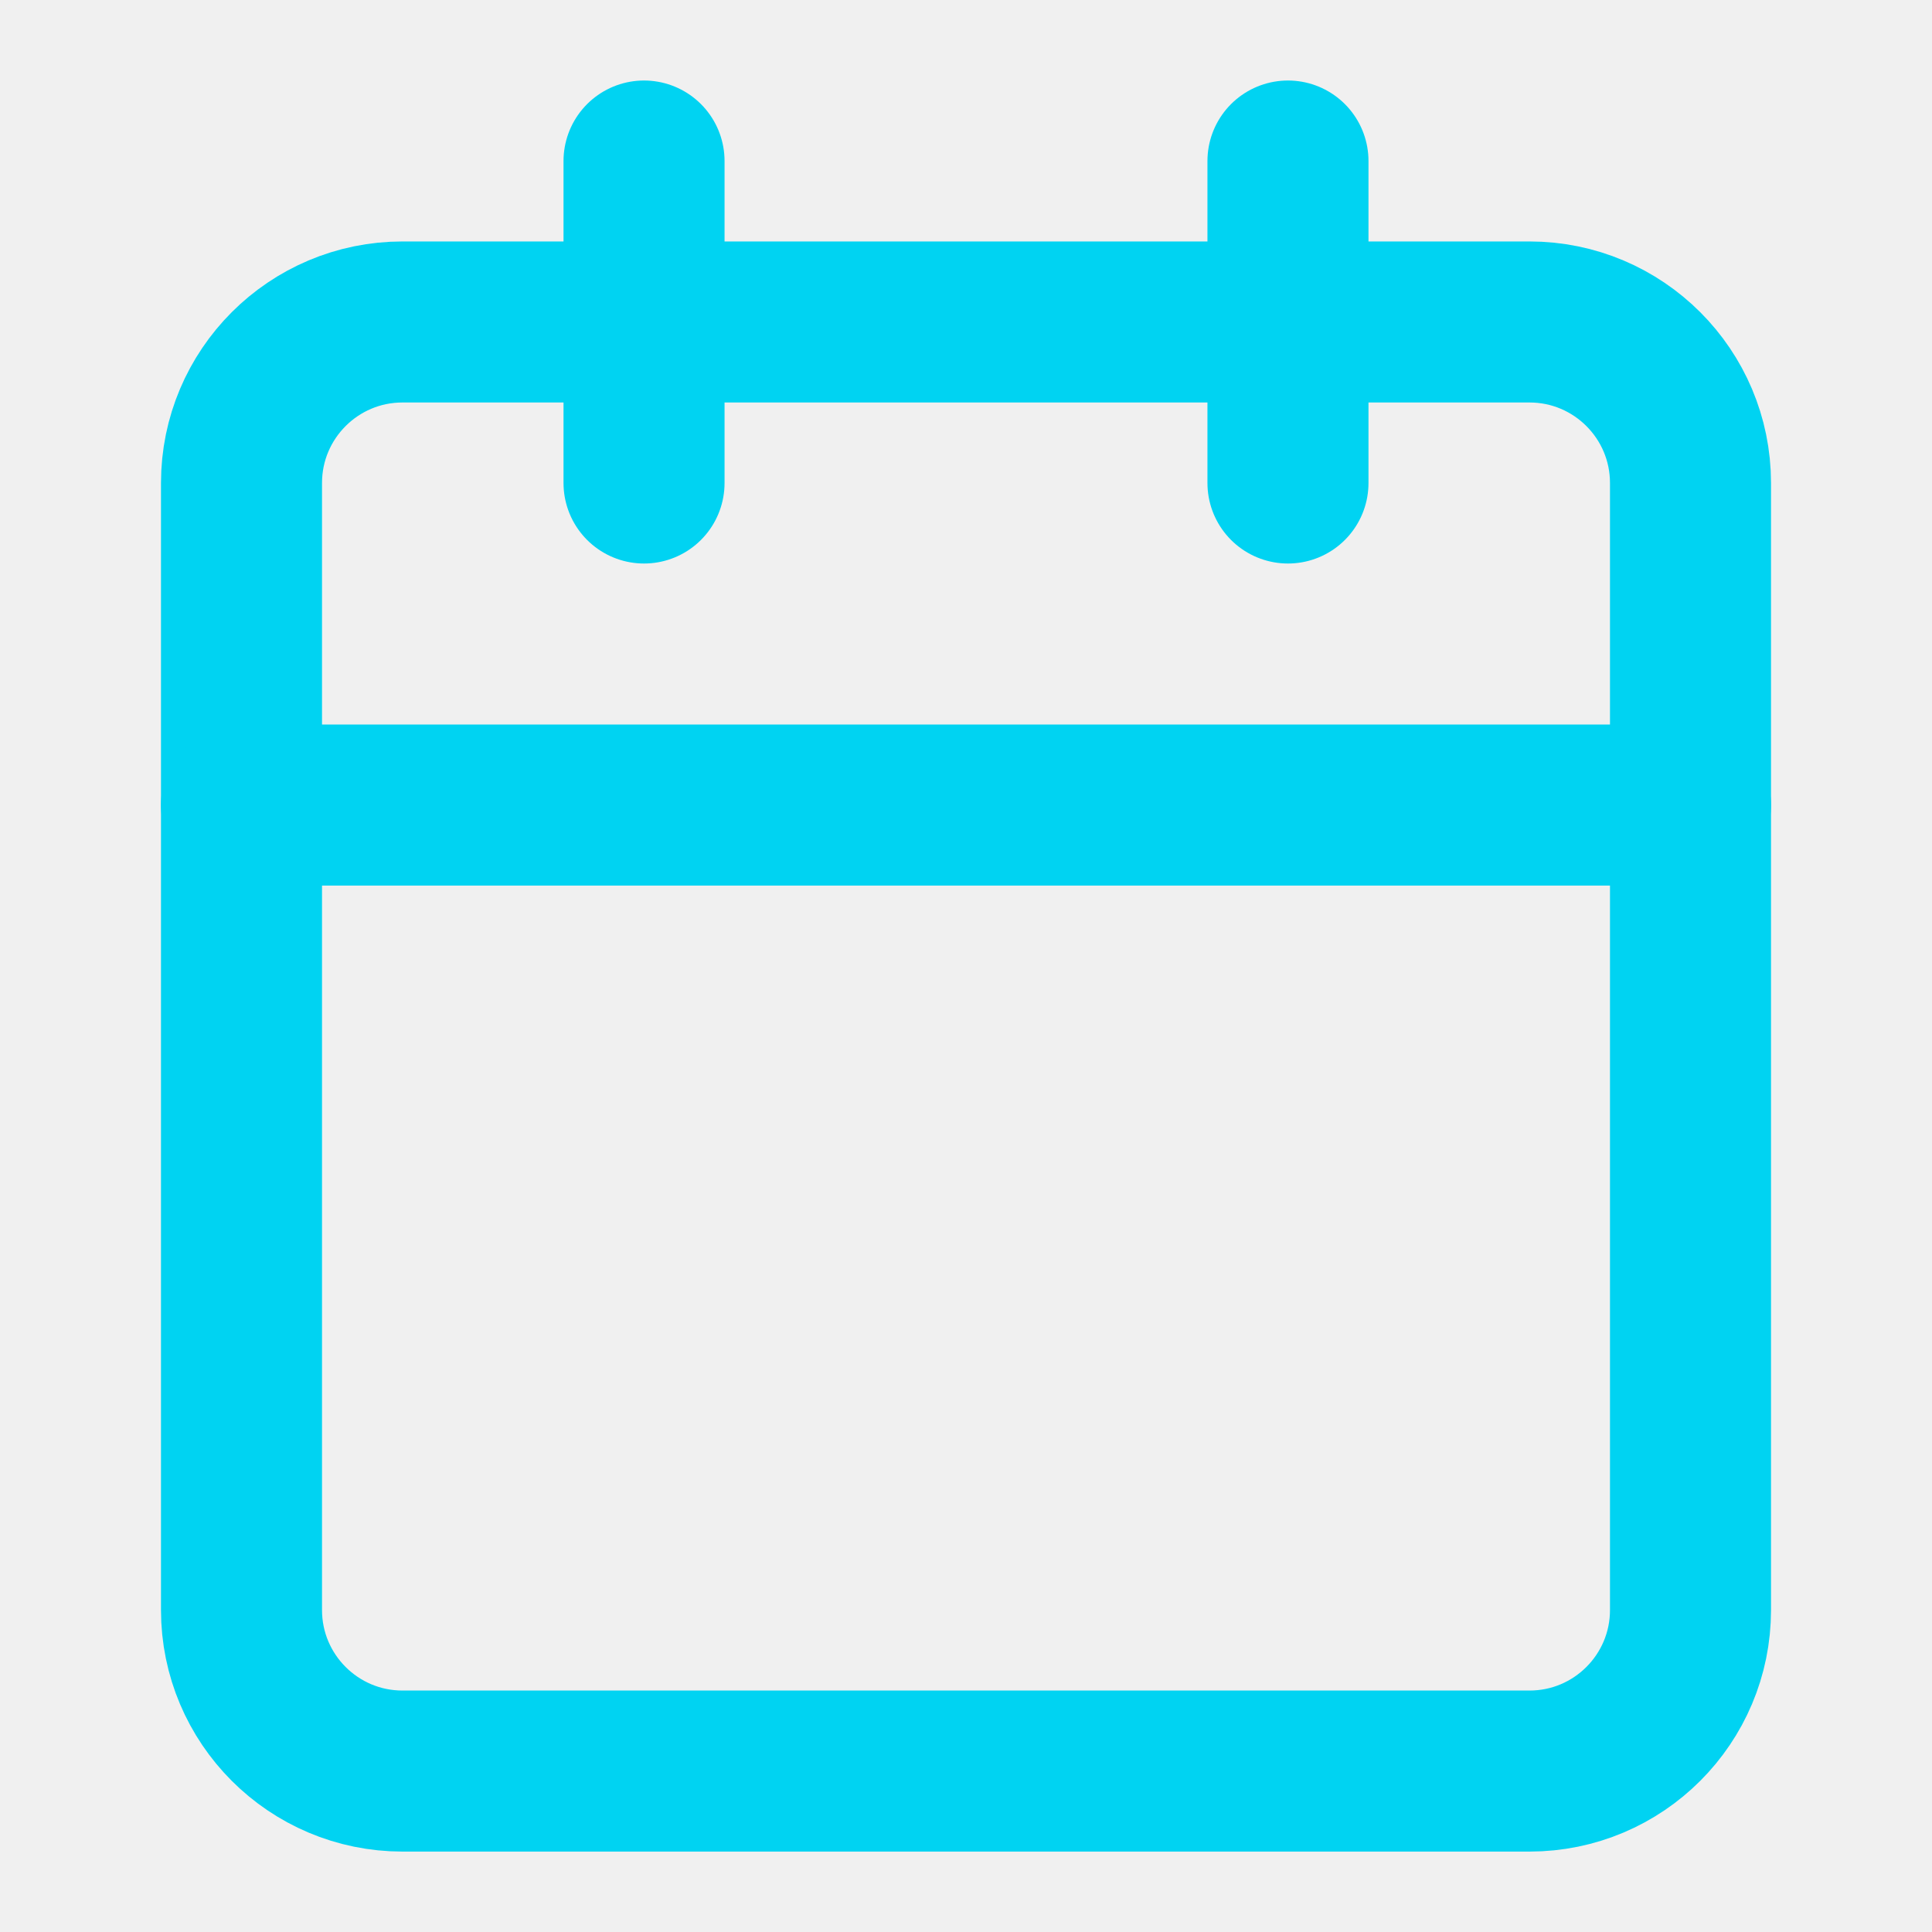
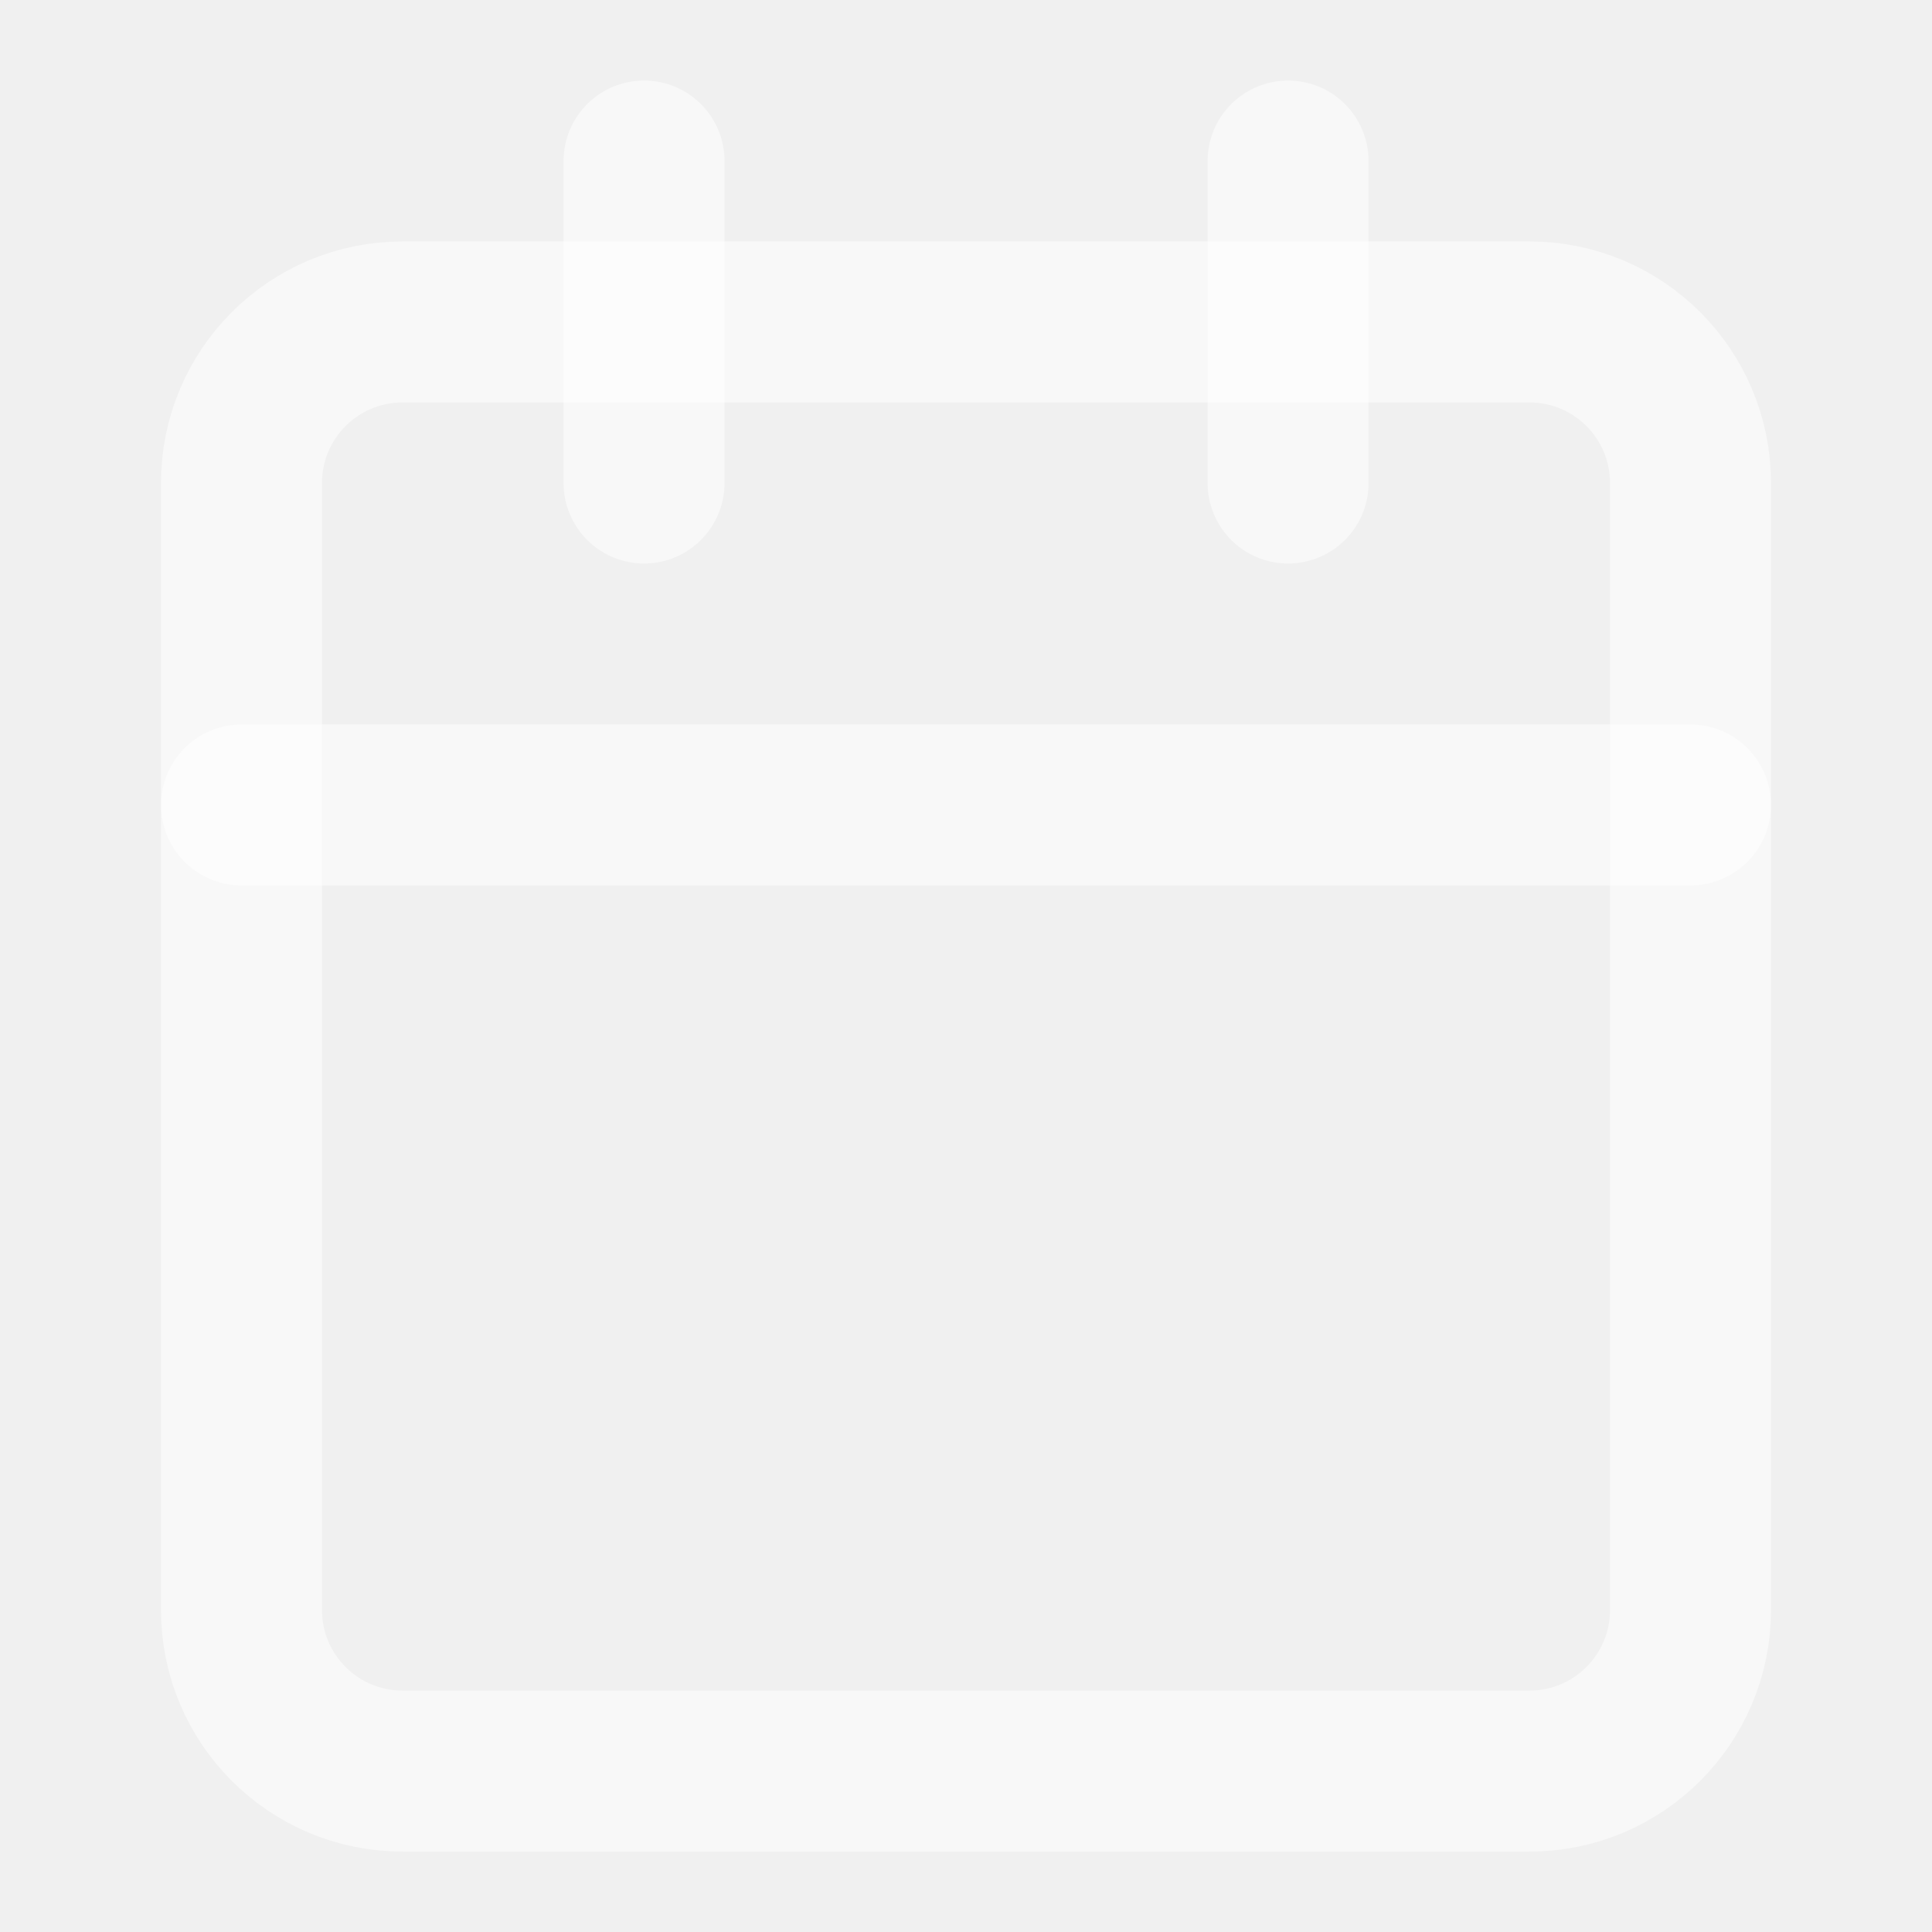
- <svg xmlns="http://www.w3.org/2000/svg" width="20" height="20" viewBox="0 0 20 20" fill="none">
-   <g clip-path="url(#clip0_82_425)">
-     <path d="M6.667 1.667V5M13.333 1.667V5" stroke="#00D3F2" stroke-width="1.667" stroke-linecap="round" stroke-linejoin="round" />
-     <path d="M15.833 3.333H4.167C3.246 3.333 2.5 4.08 2.5 5V16.667C2.5 17.587 3.246 18.334 4.167 18.334H15.833C16.754 18.334 17.5 17.587 17.5 16.667V5C17.5 4.08 16.754 3.333 15.833 3.333Z" stroke="#00D3F2" stroke-width="1.667" stroke-linecap="round" stroke-linejoin="round" />
-     <path d="M2.5 8.334H17.5" stroke="#00D3F2" stroke-width="1.667" stroke-linecap="round" stroke-linejoin="round" />
+ <svg xmlns="http://www.w3.org/2000/svg" width="14" height="14" viewBox="0 0 14 14" fill="none">
+   <g clip-path="url(#clip0_95_638)">
+     <path d="M4.667 1.167V3.5" stroke="white" stroke-opacity="0.5" stroke-width="1.167" stroke-linecap="round" stroke-linejoin="round" />
+     <path d="M9.334 1.167V3.5" stroke="white" stroke-opacity="0.5" stroke-width="1.167" stroke-linecap="round" stroke-linejoin="round" />
+     <path d="M11.083 2.333H2.917C2.272 2.333 1.75 2.856 1.75 3.5V11.667C1.75 12.311 2.272 12.834 2.917 12.834H11.083C11.728 12.834 12.25 12.311 12.25 11.667V3.5C12.25 2.856 11.728 2.333 11.083 2.333Z" stroke="white" stroke-opacity="0.5" stroke-width="1.167" stroke-linecap="round" stroke-linejoin="round" />
+     <path d="M1.75 5.833H12.25" stroke="white" stroke-opacity="0.5" stroke-width="1.167" stroke-linecap="round" stroke-linejoin="round" />
  </g>
  <defs>
-     <clipPath id="clip0_82_425">
-       <rect width="20" height="20" fill="white" />
+     <clipPath id="clip0_95_638">
+       <rect width="14" height="14" fill="white" />
    </clipPath>
  </defs>
</svg>
